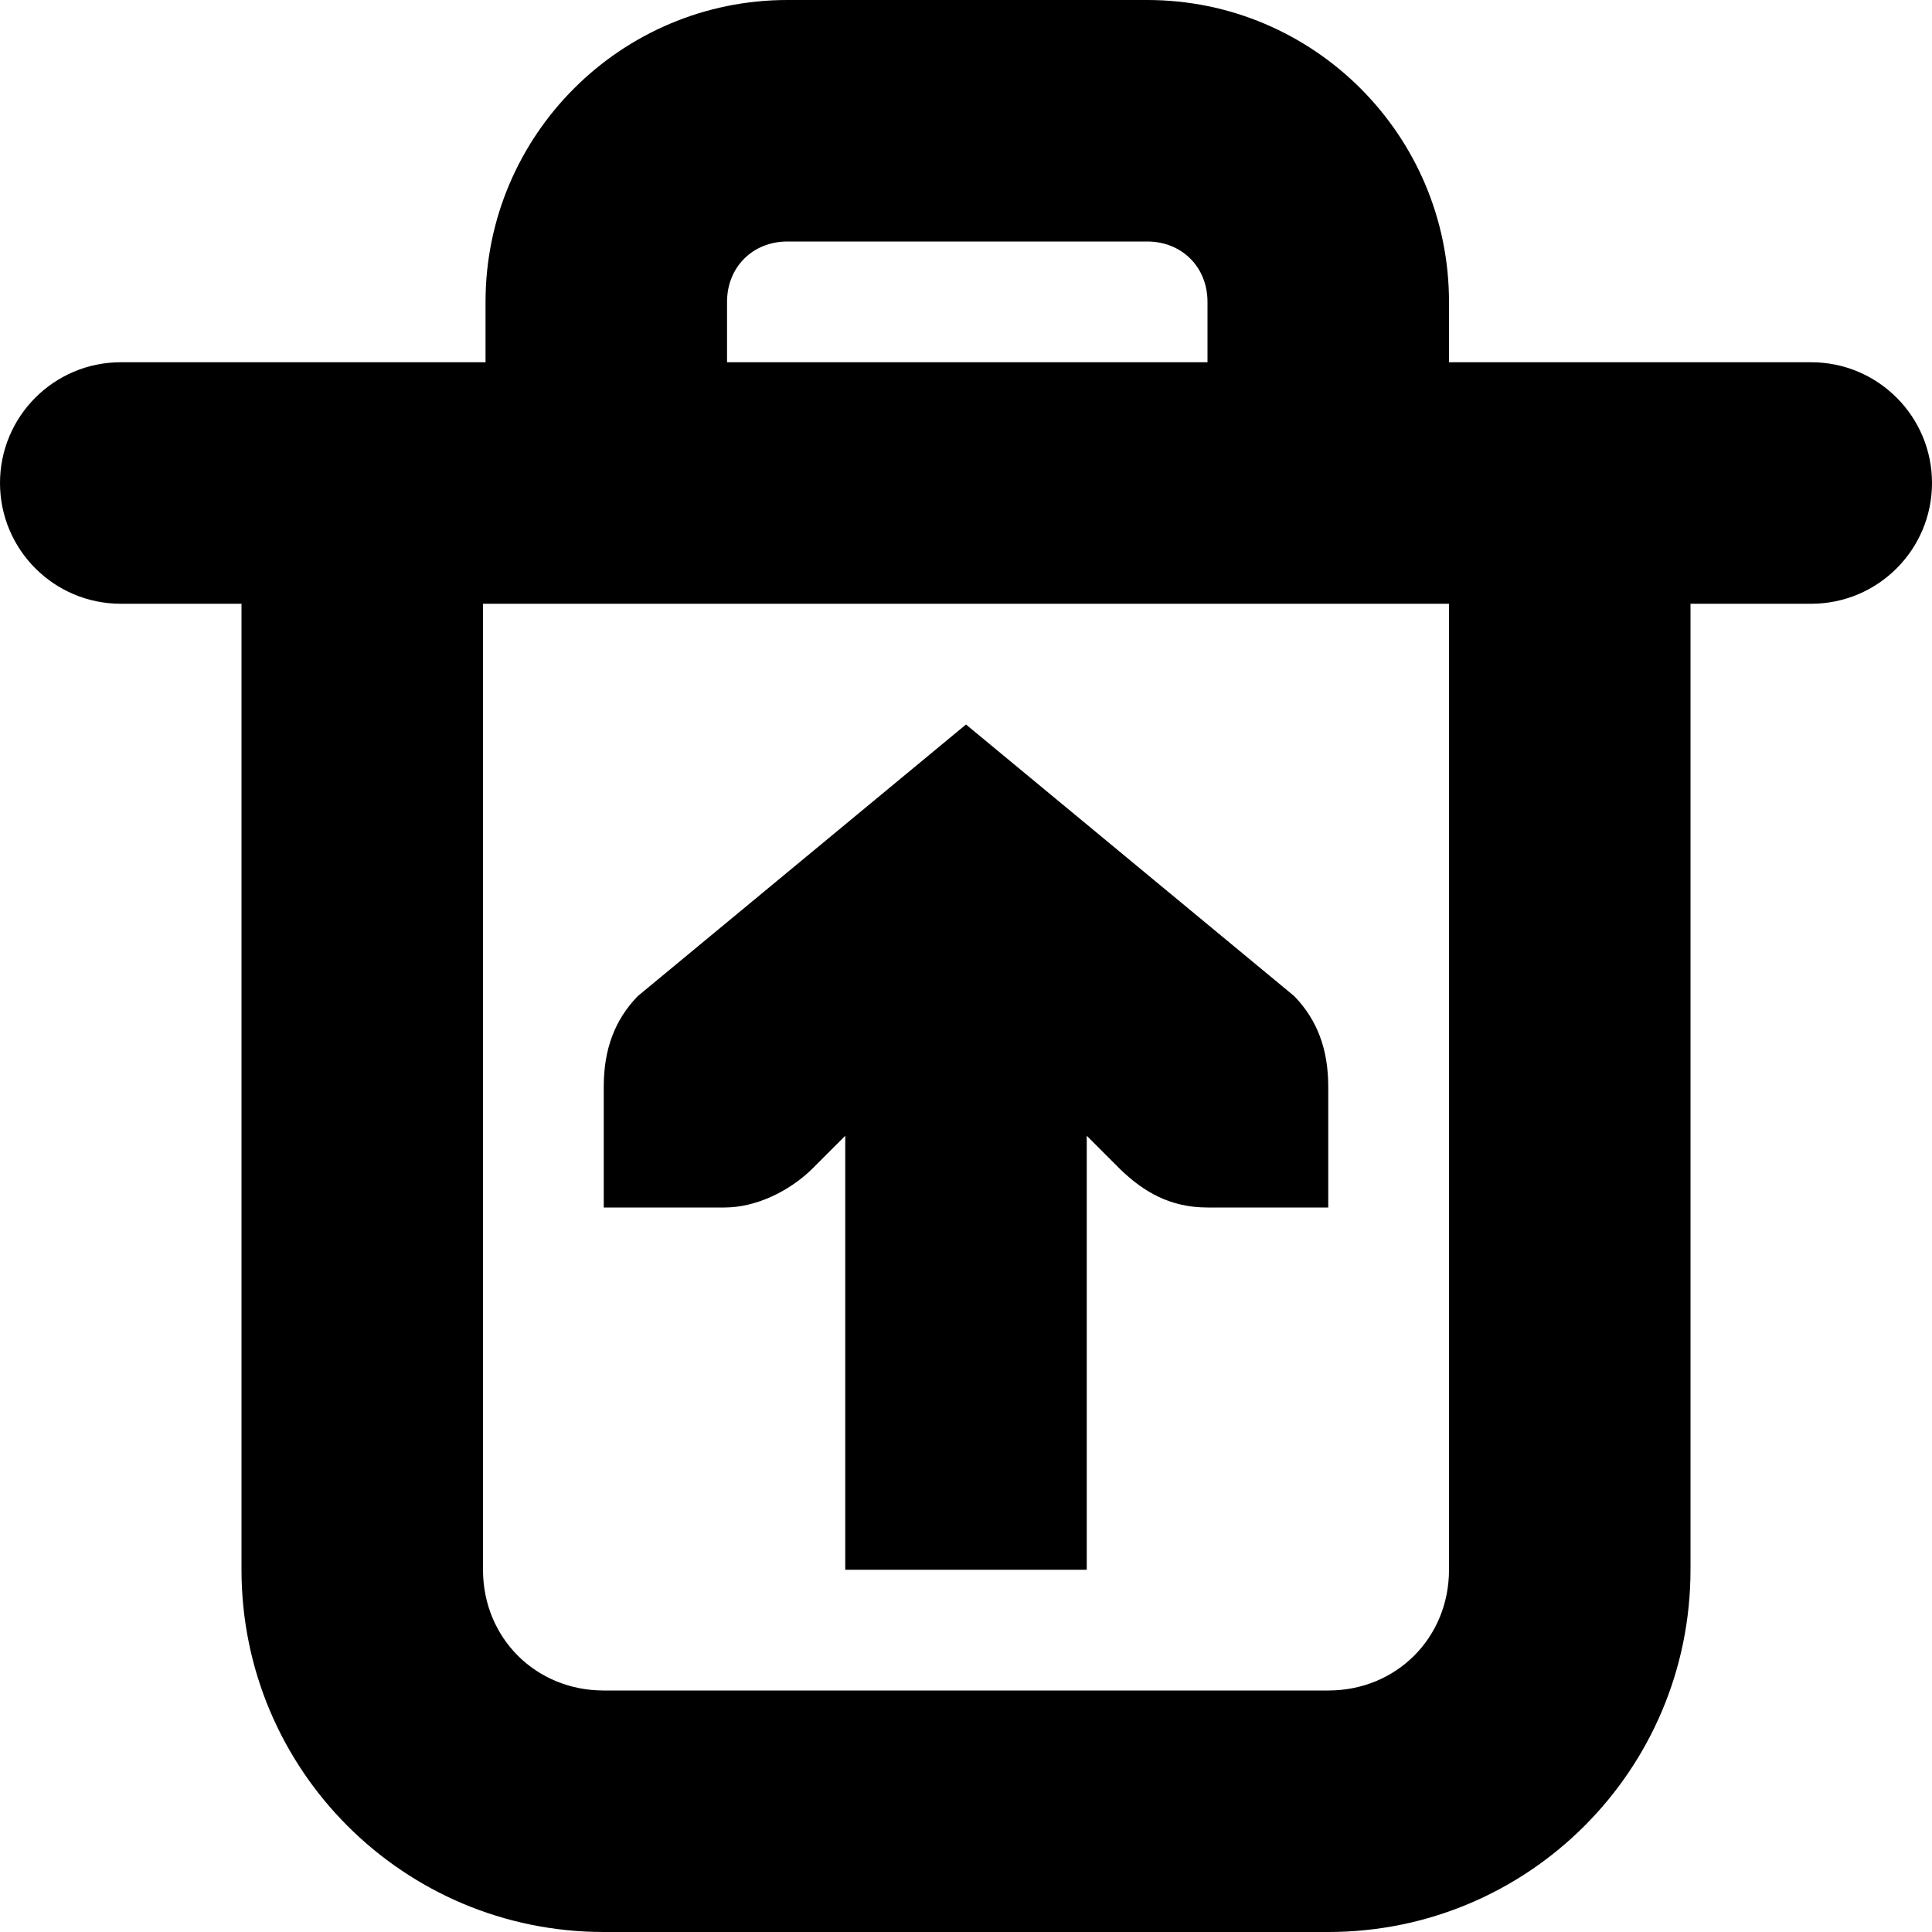
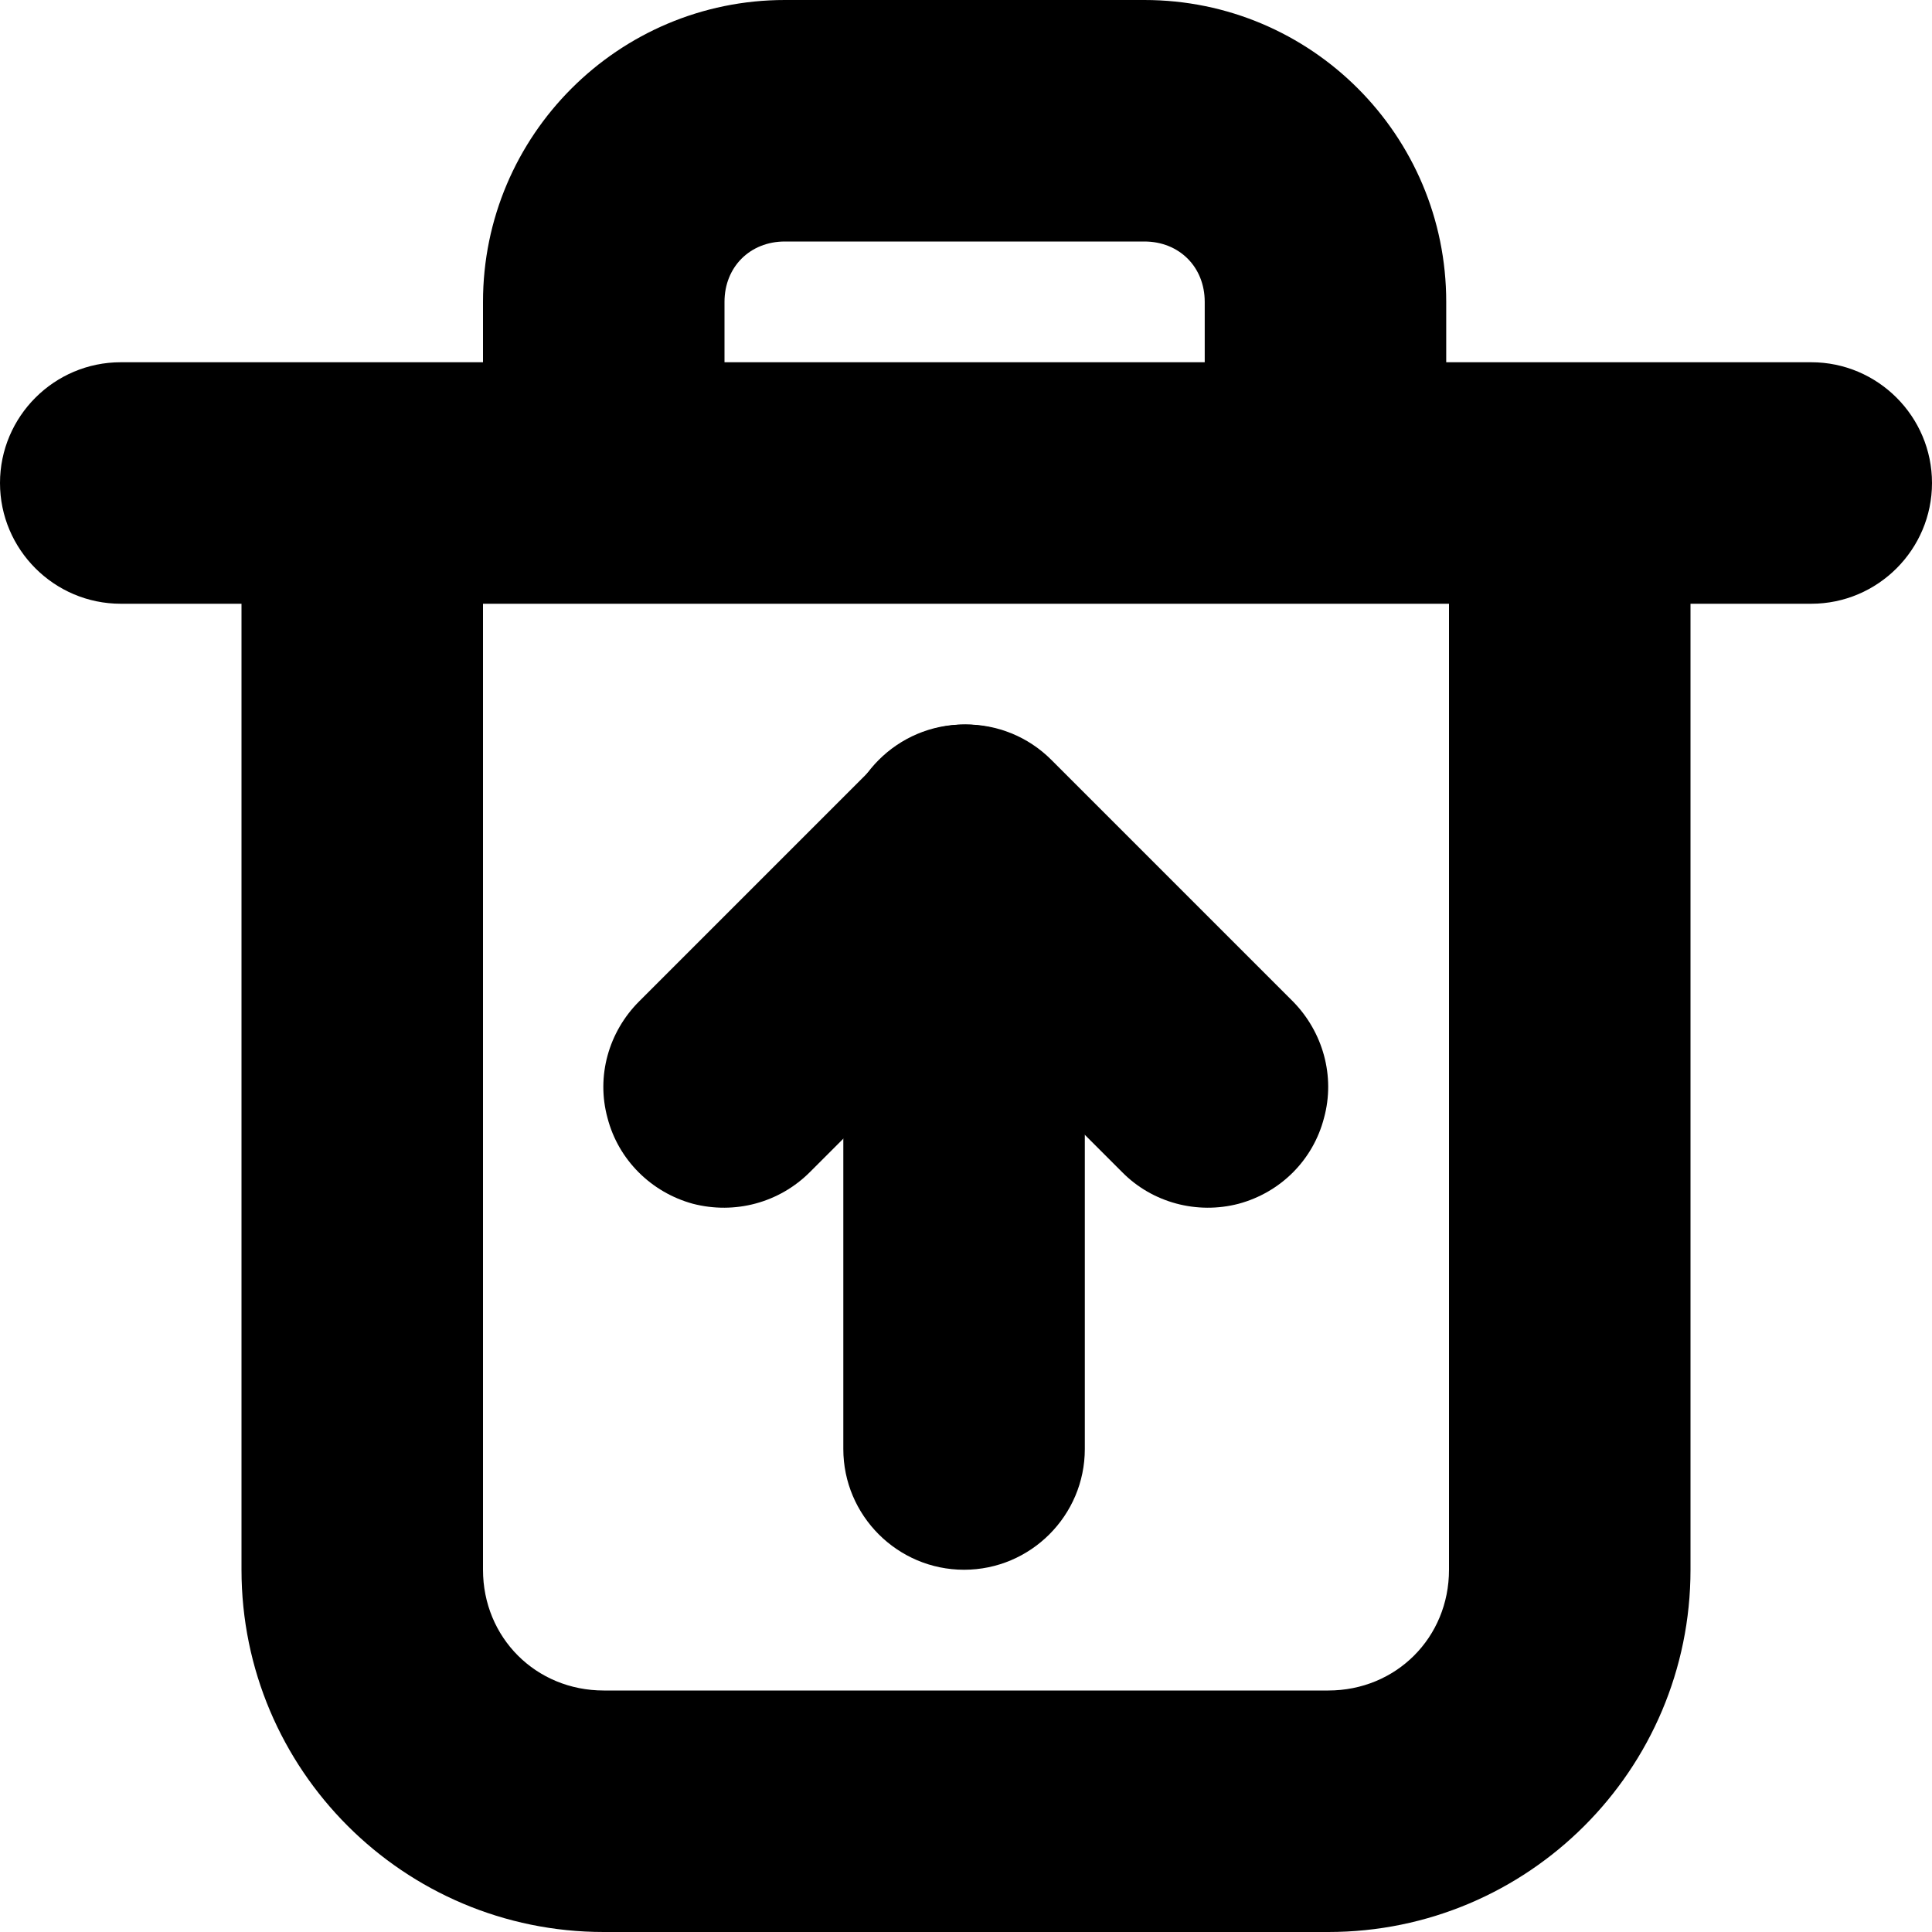
- <svg xmlns="http://www.w3.org/2000/svg" width="16" height="16" viewBox="0 0 16 16">
-   <g fill="none">
-     <path fill="#000" d="M9.5,0 C10.88,0 12,1.12 12,2.5 L12,3 L15,3 C15.552,3 16,3.448 16,4 C16,4.552 15.552,5 15,5 L14,5 L14,13 C14,14.658 12.658,16 11,16 L5,16 C3.342,16 2,14.658 2,13 L2,5 L1,5 C0.448,5 1.42108547e-14,4.552 1.42108547e-14,4 C1.42108547e-14,3.448 0.448,3 1,3 L4.021,3 L4.021,2.5 C4.021,1.12 5.142,0 6.521,0 L9.5,0 Z M9.5,2 L6.521,2 C6.234,2 6.021,2.212 6.021,2.5 L6.021,3 L10,3 L10,2.5 C10,2.212 9.788,2 9.5,2 Z M12,5 L4,5 L4,13 C4,13.564 4.436,14 5,14 L11,14 C11.564,14 12,13.564 12,13 L12,5 Z" />
-     <path fill="#000" fill-rule="evenodd" d="M7.5,6.5 L7.5,7.5 C7.5,7.757 7.63,8.028 7.813,8.219 L8.094,8.5 L4.5,8.5 L4.5,10.5 L8.094,10.5 L7.813,10.781 C7.63,10.972 7.5,11.19 7.5,11.5 L7.5,12.5 L8.5,12.5 C8.809,12.5 9.052,12.41 9.25,12.219 L11.5,9.5 L9.25,6.781 C9.052,6.59 8.809,6.5 8.5,6.5 L7.5,6.5 Z" transform="rotate(-90 8 9.5)" />
-   </g>
+ <svg xmlns="http://www.w3.org/2000/svg" height="16px" viewBox="0 0 16 16" width="16px">
+   <path d="m 6.5 0 c -1.379 0 -2.5 1.121 -2.5 2.5 v 0.5 h -3 c -0.551 0 -1 0.449 -1 1 s 0.449 1 1 1 h 1 v 8 c 0 1.656 1.344 3 3 3 h 6 c 1.656 0 3 -1.344 3 -3 v -8 h 1 c 0.551 0 1 -0.449 1 -1 s -0.449 -1 -1 -1 h -3.023 v -0.5 c 0 -1.379 -1.117 -2.5 -2.5 -2.5 z m 0 2 h 2.977 c 0.289 0 0.5 0.211 0.5 0.5 v 0.5 h -3.977 v -0.5 c 0 -0.289 0.211 -0.5 0.5 -0.5 z m -2.5 3 h 8 v 8 c 0 0.562 -0.438 1 -1 1 h -6 c -0.562 0 -1 -0.438 -1 -1 z m 0 0" />
+   <path d="m 8.984 7 v 5 c 0 0.551 -0.449 1 -1 1 s -1 -0.449 -1 -1 v -5 c 0 -0.551 0.449 -1 1 -1 s 1 0.449 1 1 z m 0 0" />
+   <path d="m 5.293 8.293 l 2 -2 c 0.391 -0.391 1.023 -0.391 1.414 0 l 2 2 c 0.25 0.254 0.352 0.621 0.258 0.965 c -0.09 0.348 -0.359 0.617 -0.707 0.711 c -0.344 0.09 -0.715 -0.008 -0.965 -0.262 l -2 -2 h 1.414 l -2 2 c -0.254 0.254 -0.621 0.352 -0.969 0.262 c -0.344 -0.094 -0.617 -0.363 -0.707 -0.711 c -0.094 -0.344 0.008 -0.711 0.262 -0.965 z m 0 0" />
</svg>
